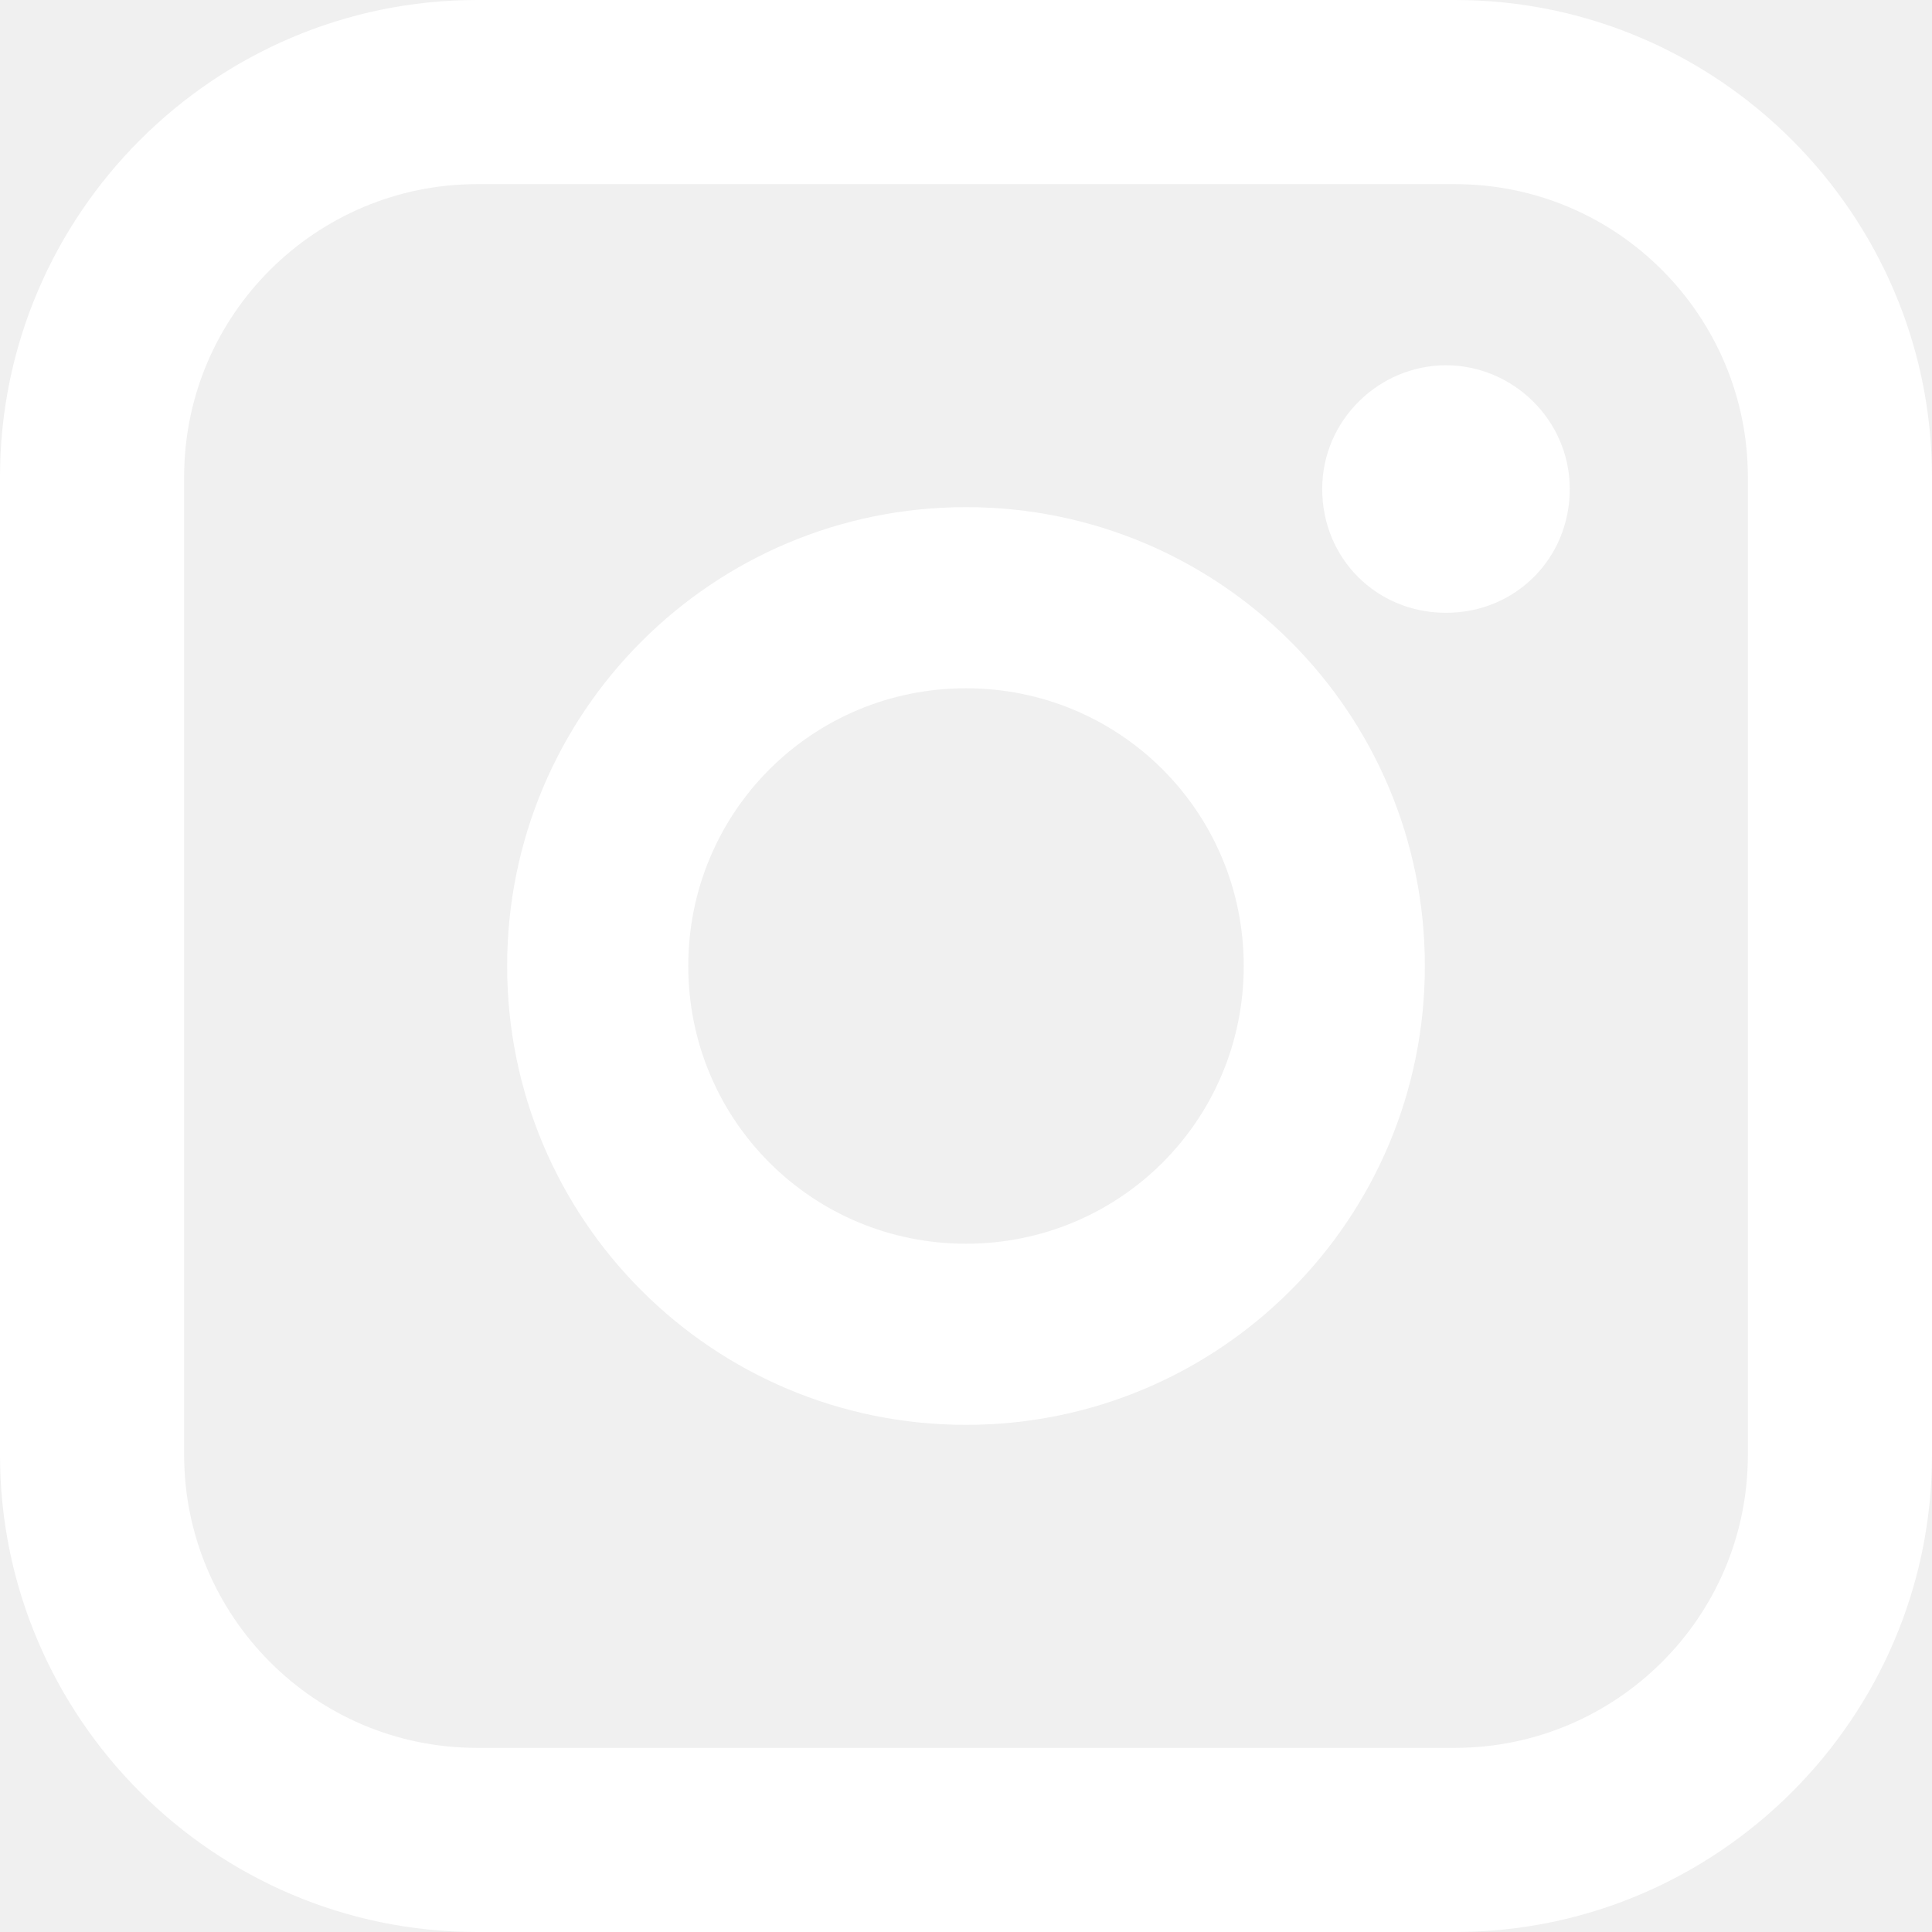
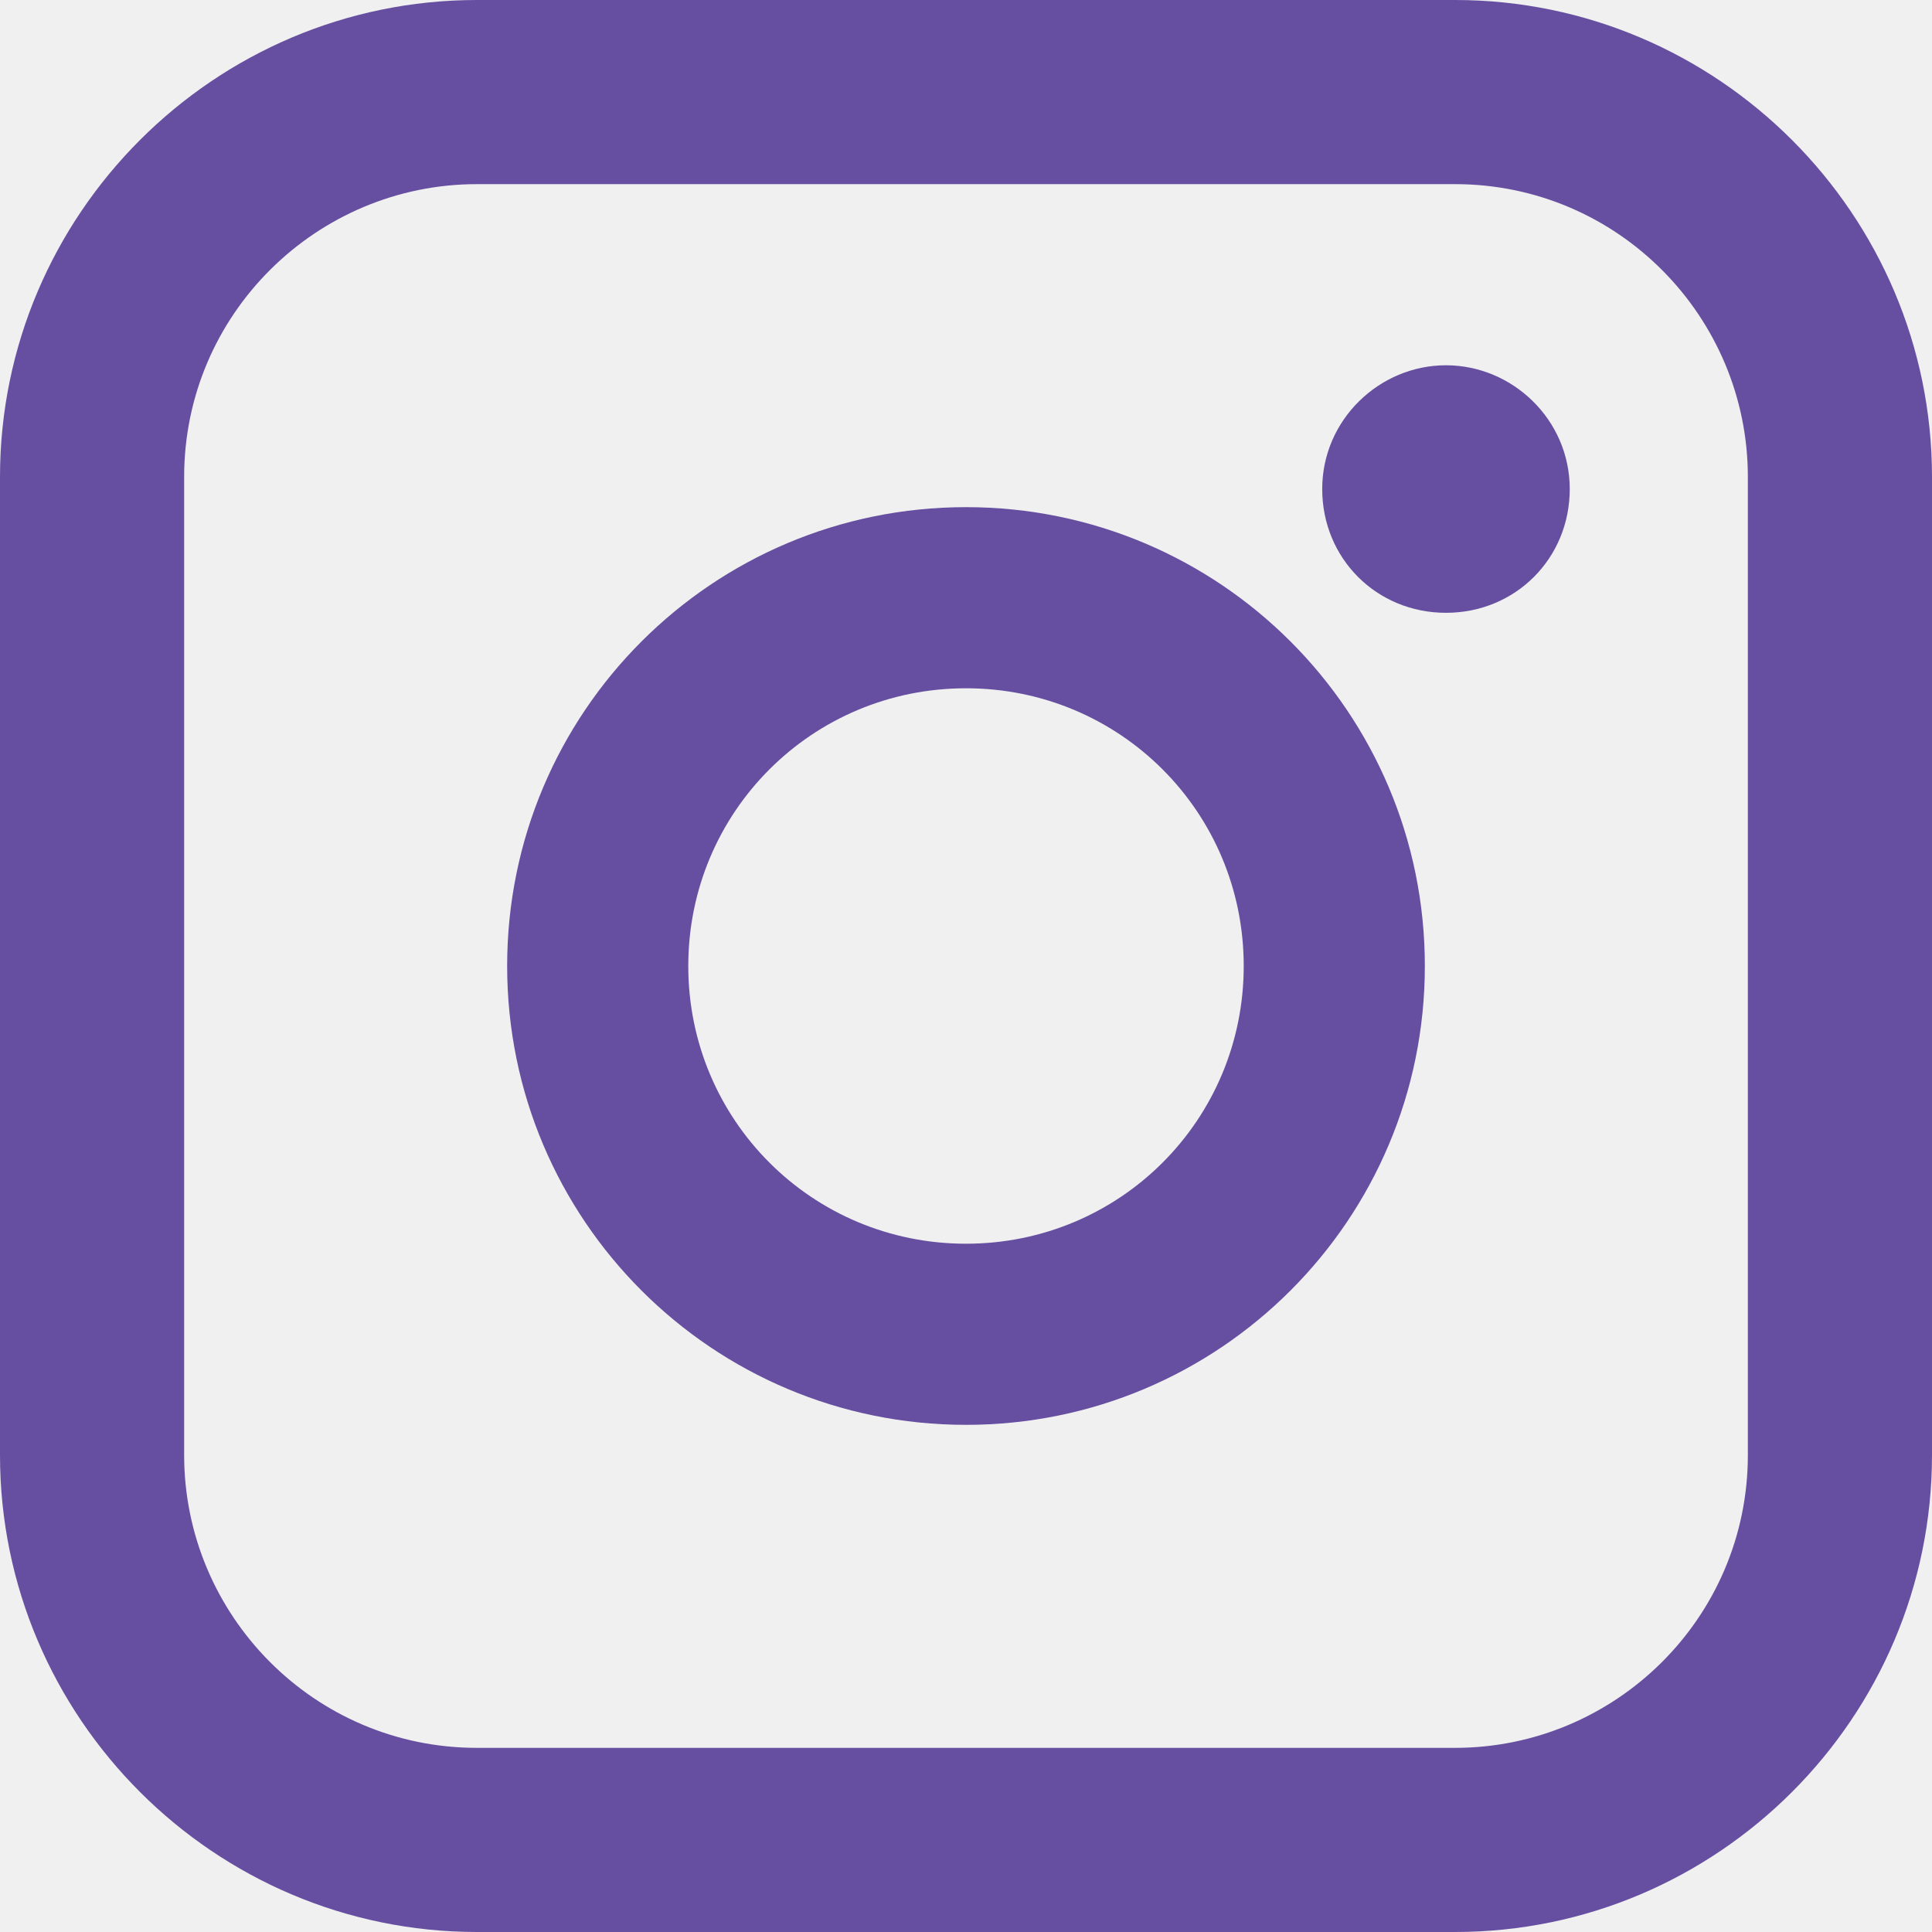
<svg xmlns="http://www.w3.org/2000/svg" id="Capa_1" data-name="Capa 1" version="1.1" viewBox="0 0 64 64">
  <defs>
    <style>
      .cls-1 {
-         fill: #fff;
+         fill: #664fa1;
        stroke-width: 0px;
      }
    </style>
  </defs>
  <path class="cls-1" d="M48.2,0H15.8C7.1,0,0,7.1,0,15.8v32.4c0,8.7,7.1,15.8,15.8,15.8h32.4c8.7,0,15.8-7.1,15.8-15.8V15.8c0-8.7-7.1-15.8-15.8-15.8ZM57.9,48.2c0,5.4-4.4,9.7-9.7,9.7H15.8c-5.4,0-9.7-4.4-9.7-9.7V15.8c0-5.4,4.4-9.7,9.7-9.7h32.4c5.4,0,9.7,4.4,9.7,9.7v32.4Z" />
  <path class="cls-1" d="M32,16.8c-8.4,0-15.2,6.8-15.2,15.2s6.8,15.2,15.2,15.2,15.2-6.8,15.2-15.2-6.8-15.2-15.2-15.2ZM32,41.2c-5.1,0-9.2-4.1-9.2-9.2s4.1-9.2,9.2-9.2,9.2,4.1,9.2,9.2-4.1,9.2-9.2,9.2Z" />
  <path class="cls-1" d="M47.9,12.1c-2.2,0-4.1,1.8-4.1,4.1s1.8,4.1,4.1,4.1,4.1-1.8,4.1-4.1h0c0-2.3-1.9-4.1-4.1-4.1Z" />
</svg>
